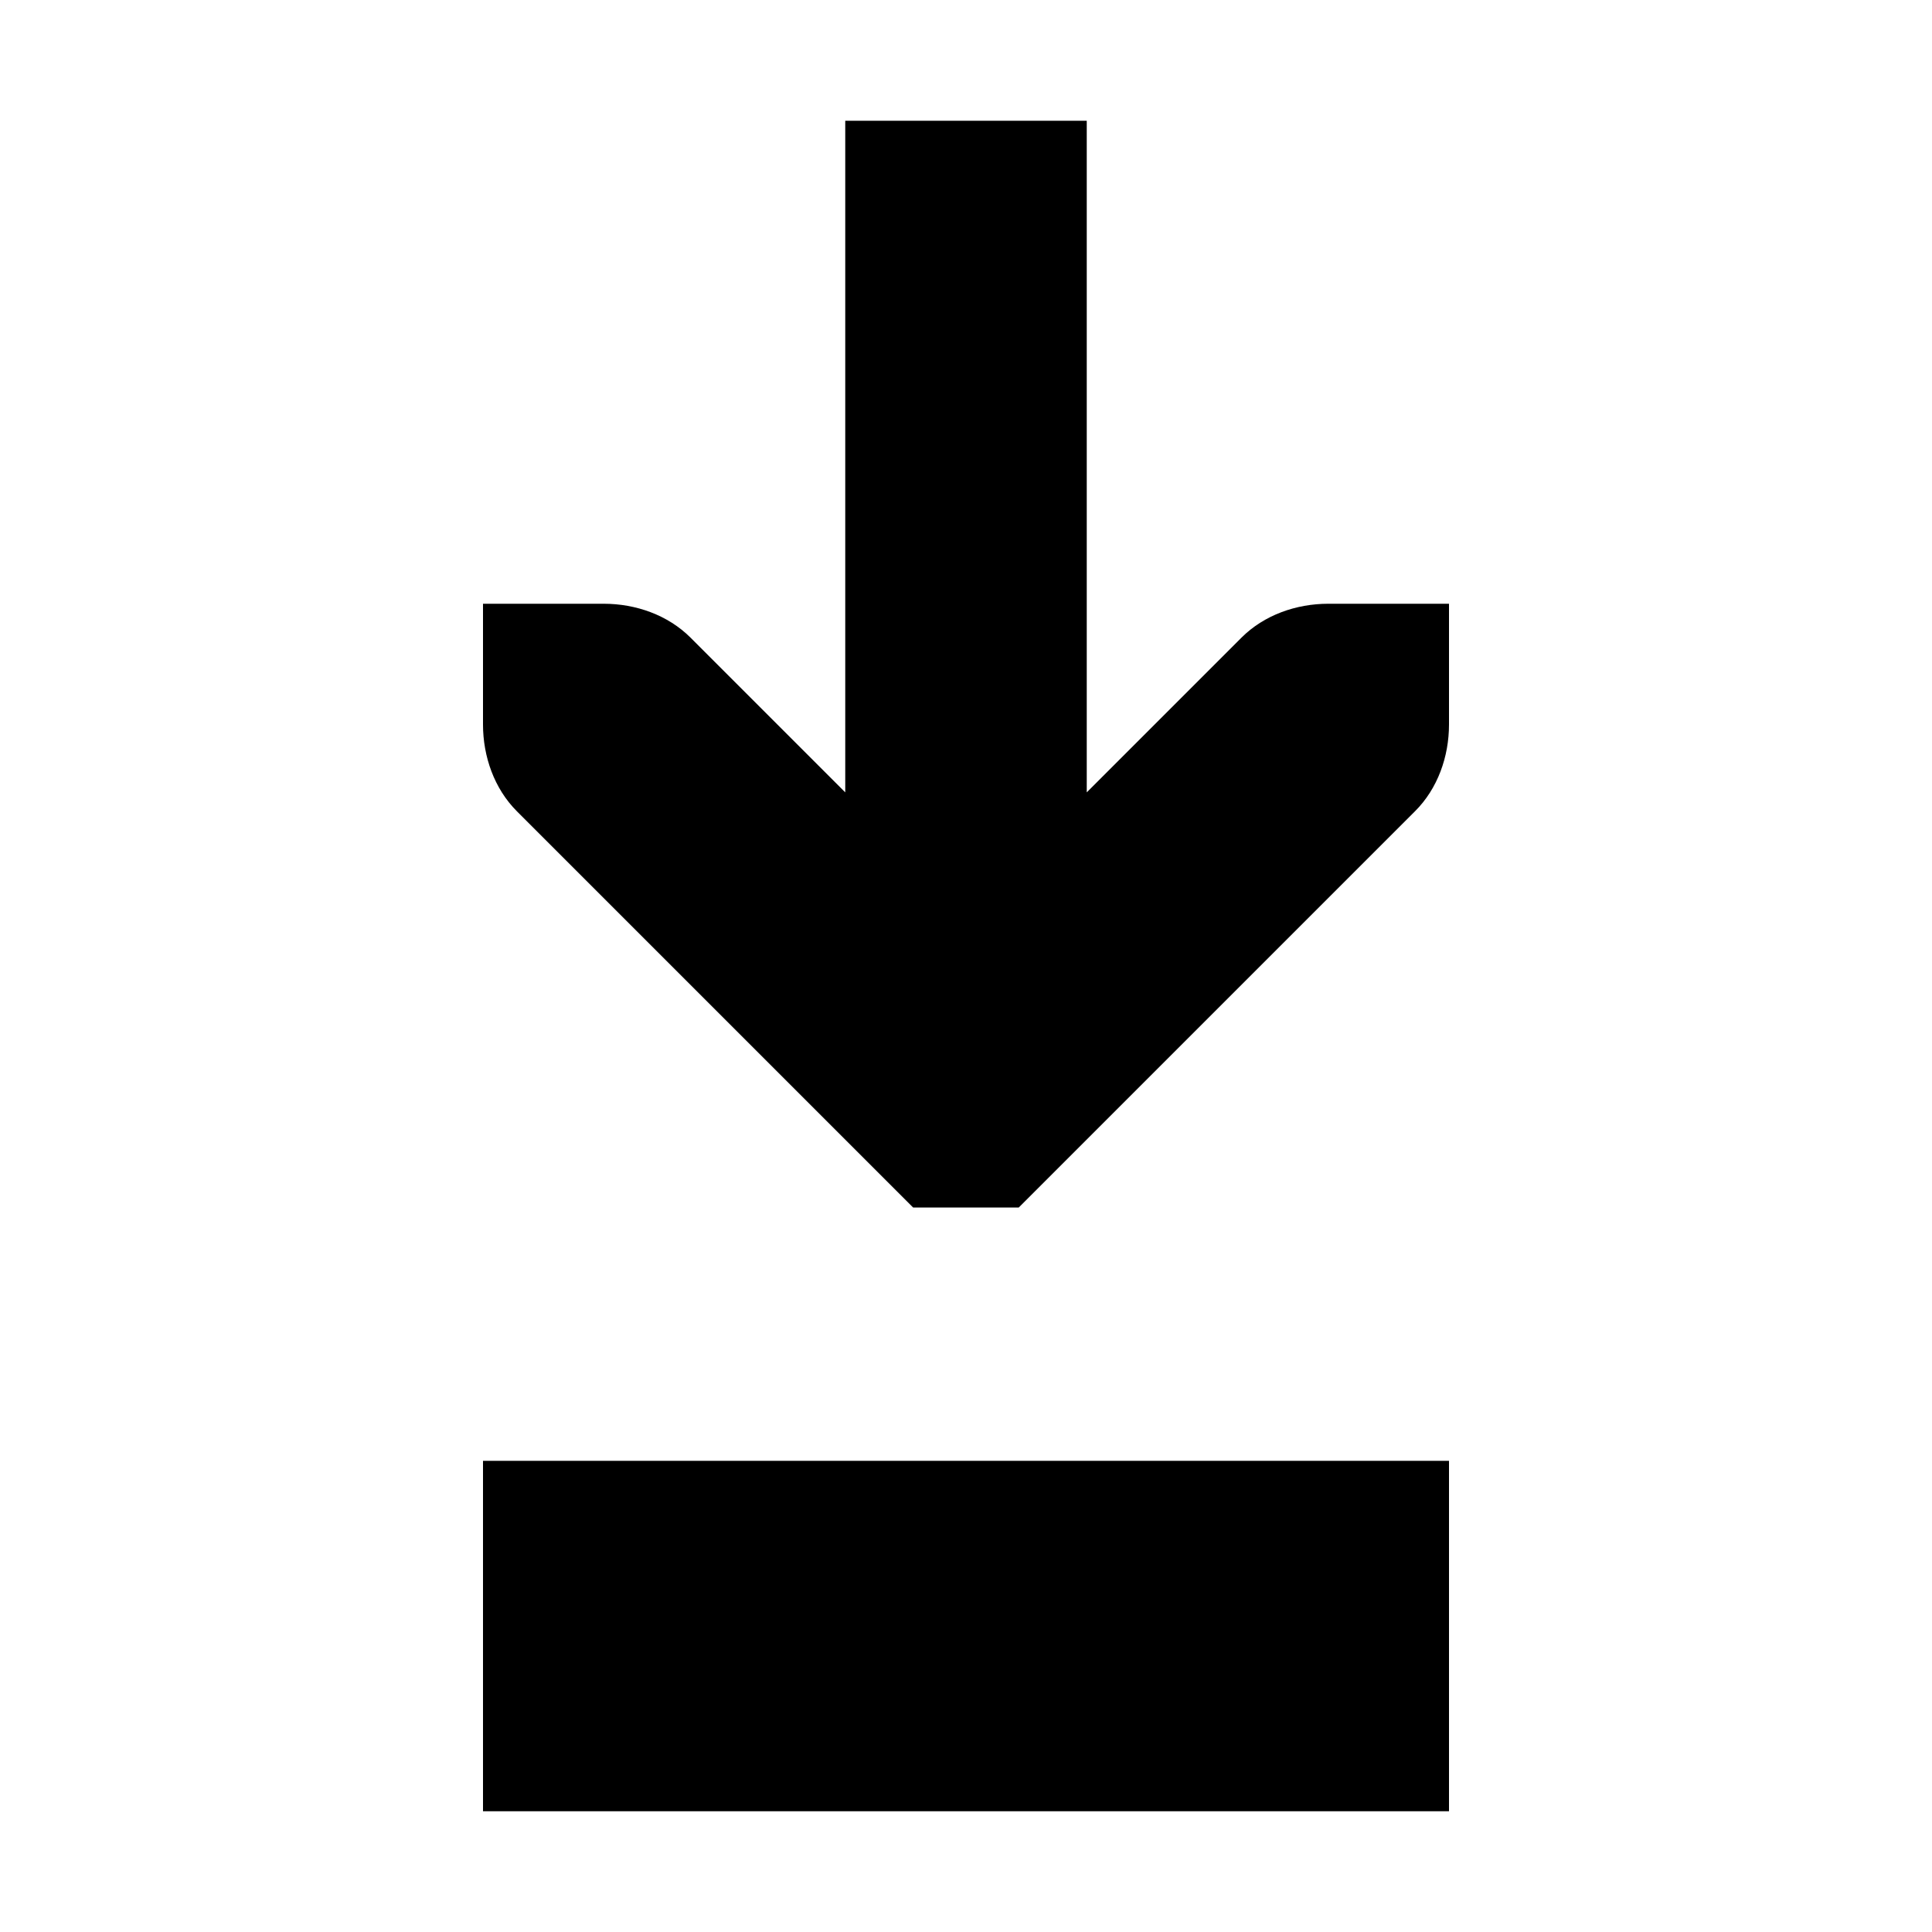
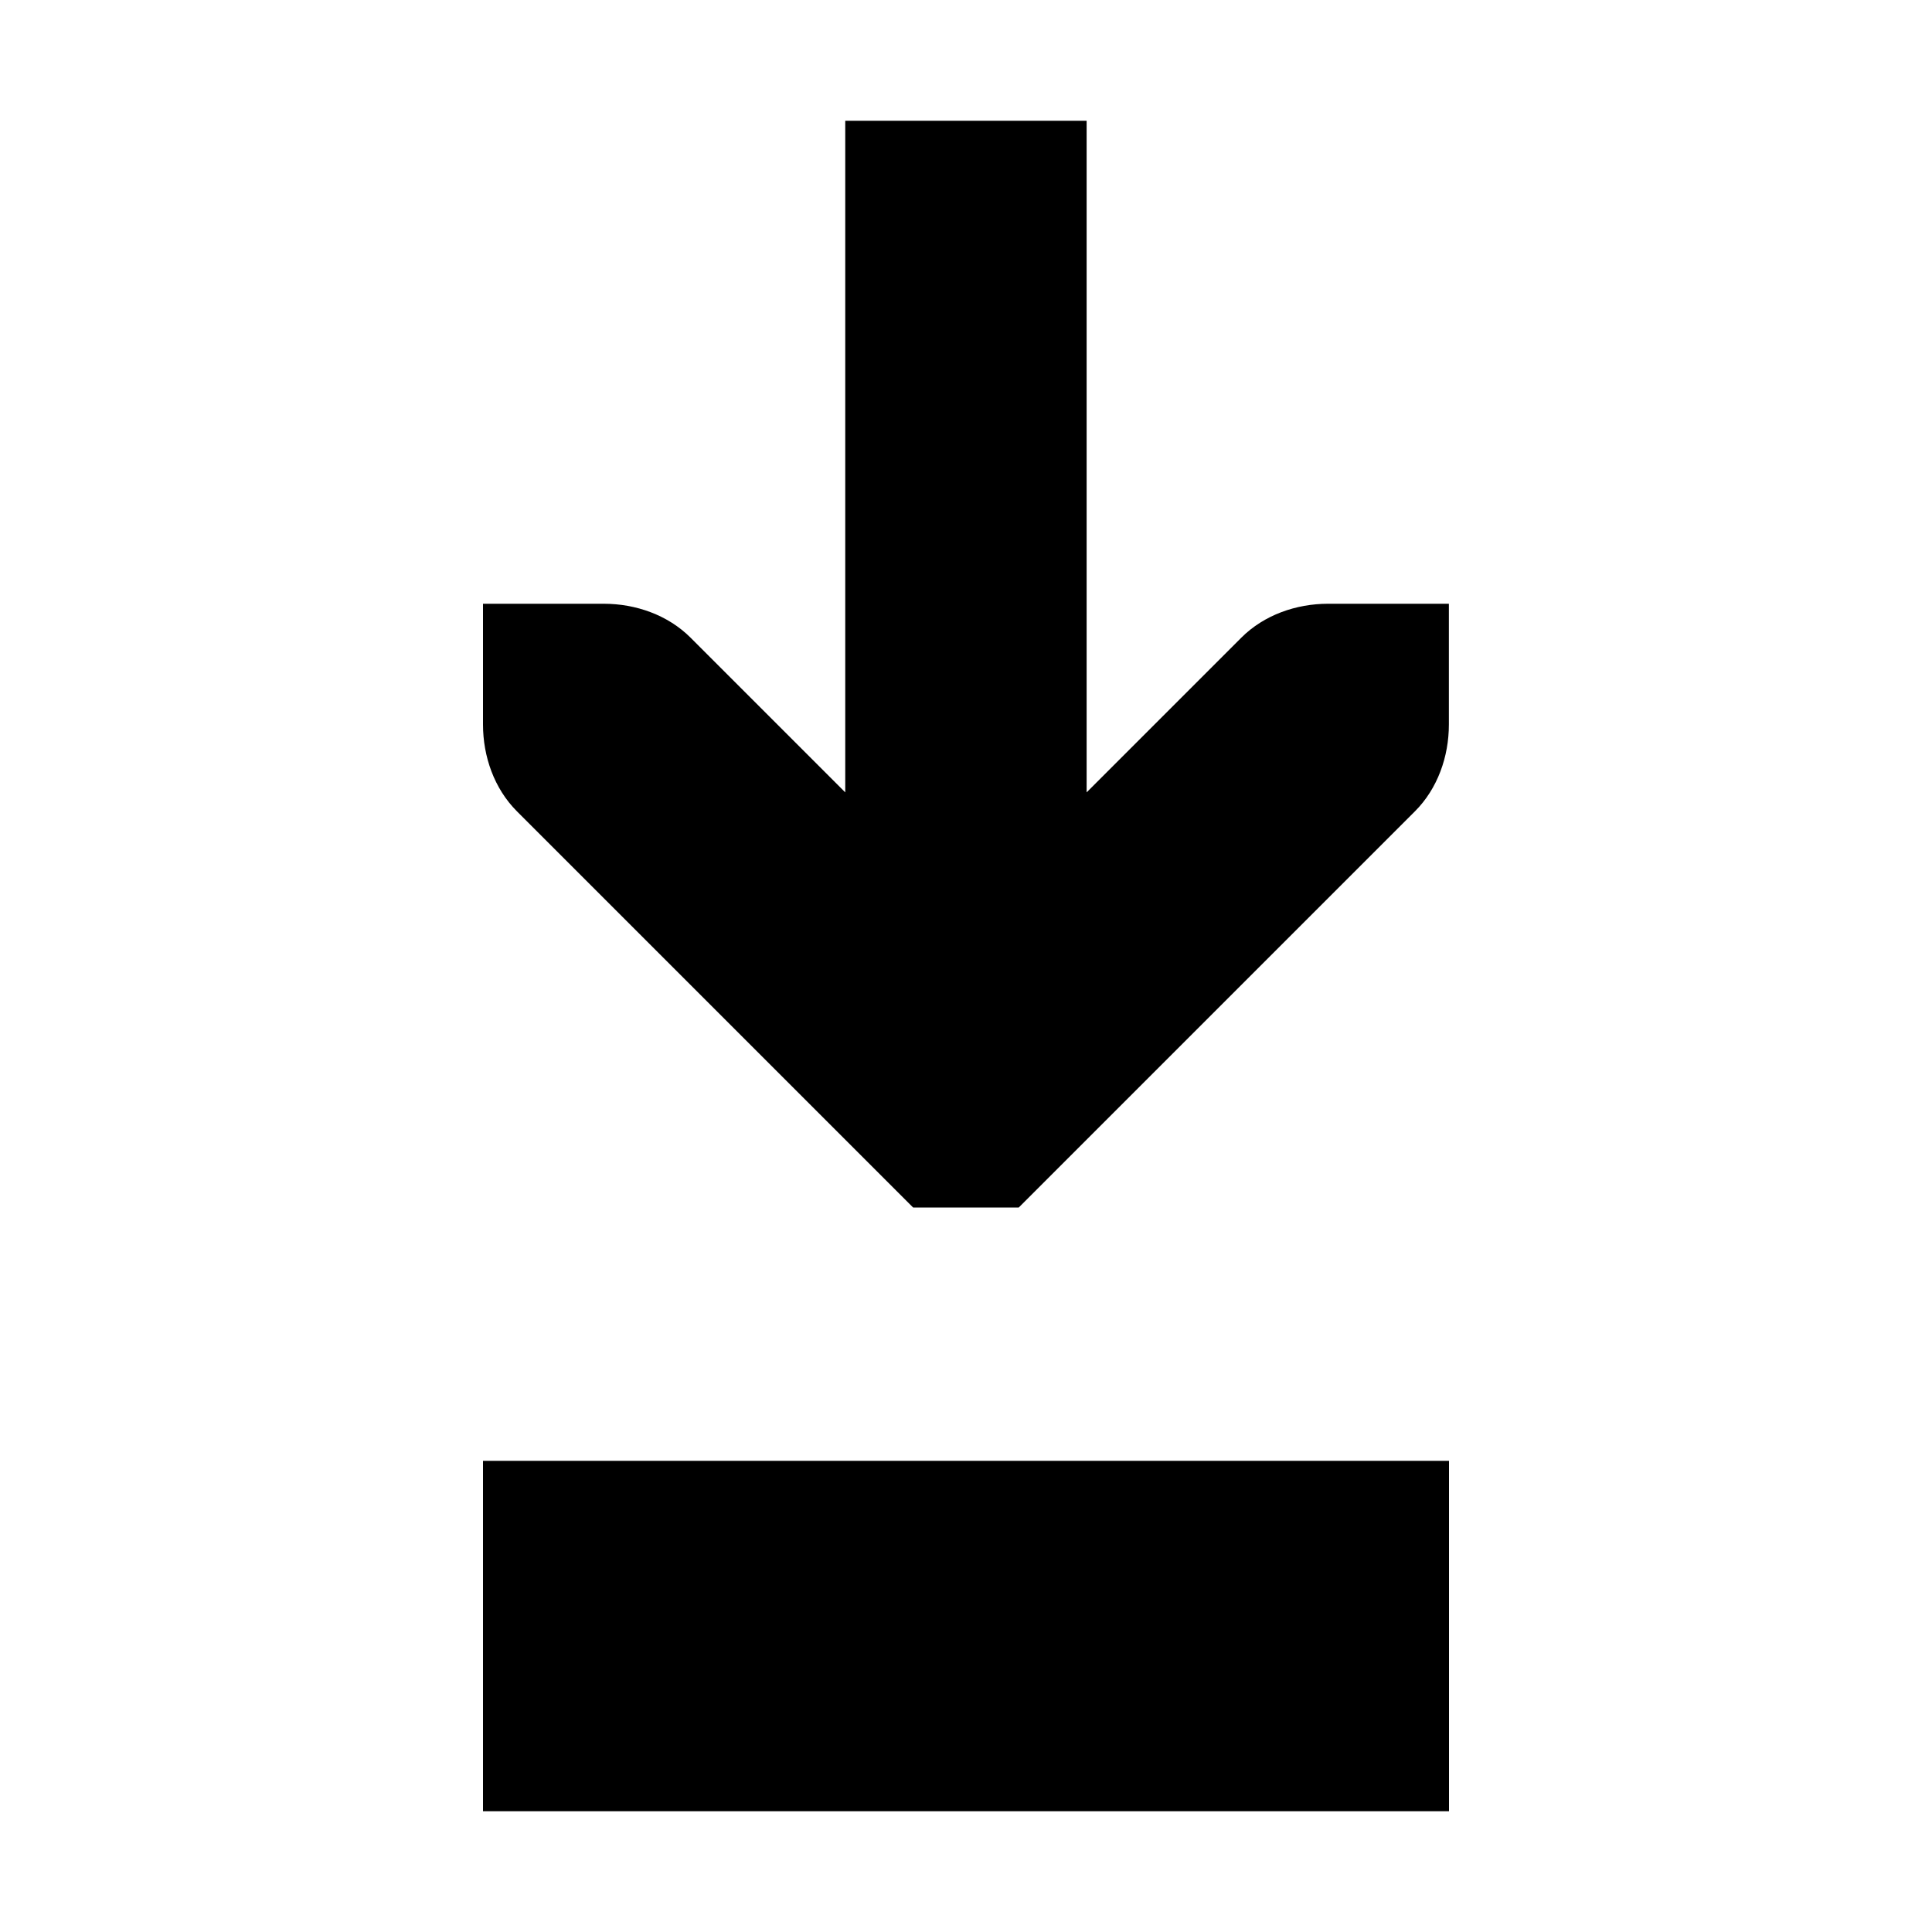
- <svg xmlns="http://www.w3.org/2000/svg" version="1.1" width="16" height="16" id="svg5270">
-   <defs id="defs5272" />
-   <g id="layer1">
-     <rect width="2.902" height="8" rx="0" ry="0" x="12.098" y="-12" transform="matrix(0,1,-1,0,0,0)" id="rect8382" style="color:#bebebe;fill-opacity:1;fill-rule:nonzero;stroke:none;stroke-width:2;marker:none;visibility:visible;display:inline;overflow:visible;enable-background:accumulate" />
-     <path d="M 7,1 7,6.562 5.719,5.281 C 5.531,5.093 5.265,5 5,5 L 4,5 4,6 c 10e-6,0.265 0.093,0.531 0.281,0.719 l 3,3 L 7.562,10 l 0.875,0 0.281,-0.281 3,-3 C 11.907,6.531 12,6.265 12,6 l 0,-1 -1,0 c -0.265,10e-6 -0.531,0.093 -0.719,0.281 L 9,6.562 9,1 z" id="path3613-4" style="font-size:medium;font-style:normal;font-variant:normal;font-weight:normal;font-stretch:normal;text-indent:0;text-align:start;text-decoration:none;line-height:normal;letter-spacing:normal;word-spacing:normal;text-transform:none;direction:ltr;block-progression:tb;writing-mode:lr-tb;text-anchor:start;color:#000000;fill-opacity:1;stroke:none;stroke-width:2;marker:none;visibility:visible;display:inline;overflow:visible;enable-background:accumulate;font-family:Bitstream Vera Sans;-inkscape-font-specification:Bitstream Vera Sans" />
+ <svg xmlns="http://www.w3.org/2000/svg" version="1.1" viewBox="0 0 16 16">
+   <g>
+     <rect style="color:#bebebe" transform="rotate(90)" rx="0" ry="0" height="8" width="2.902" y="-12" x="12.098" />
+     <path style="block-progression:tb;text-indent:0;color:#000000;text-transform:none" d="m7 1v5.562l-1.281-1.281c-0.188-0.188-0.454-0.281-0.719-0.281h-1v1c0 0.265 0.093 0.531 0.281 0.719l3 3 0.281 0.281h0.875l0.281-0.281 3-3c0.188-0.188 0.281-0.454 0.281-0.719v-1h-1c-0.265 0-0.531 0.093-0.719 0.281l-1.281 1.281v-5.562z" />
  </g>
</svg>
